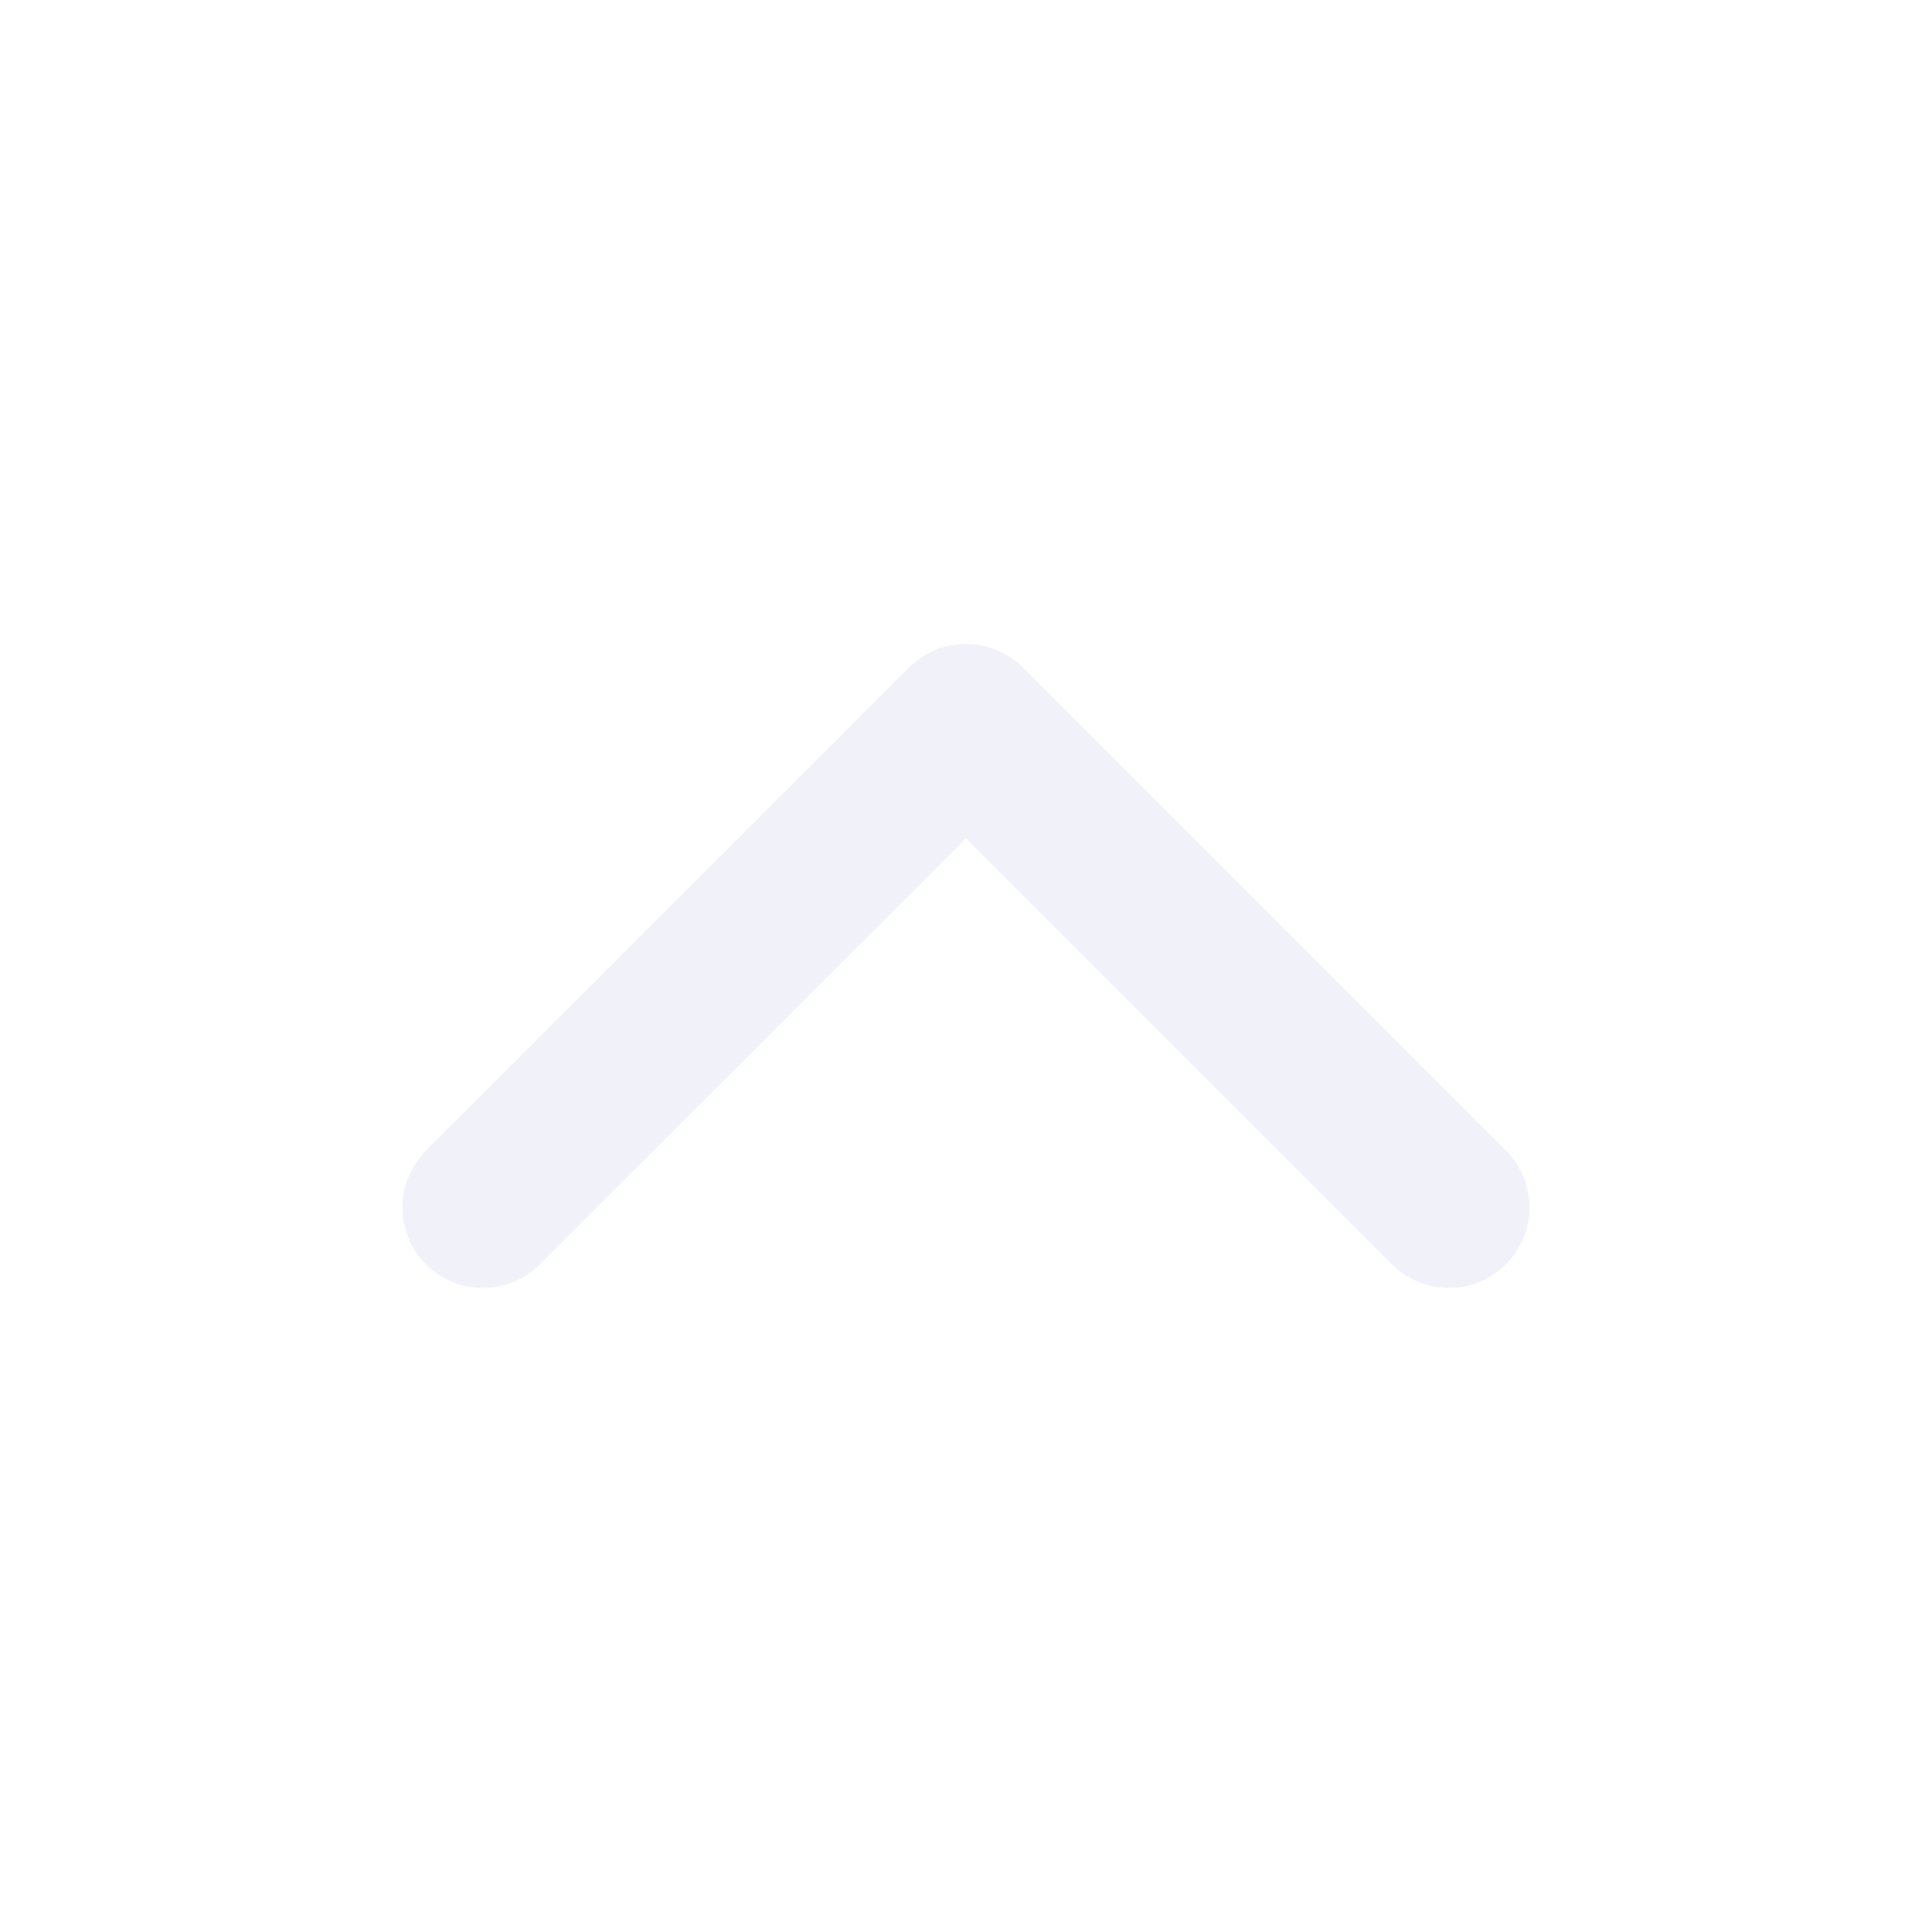
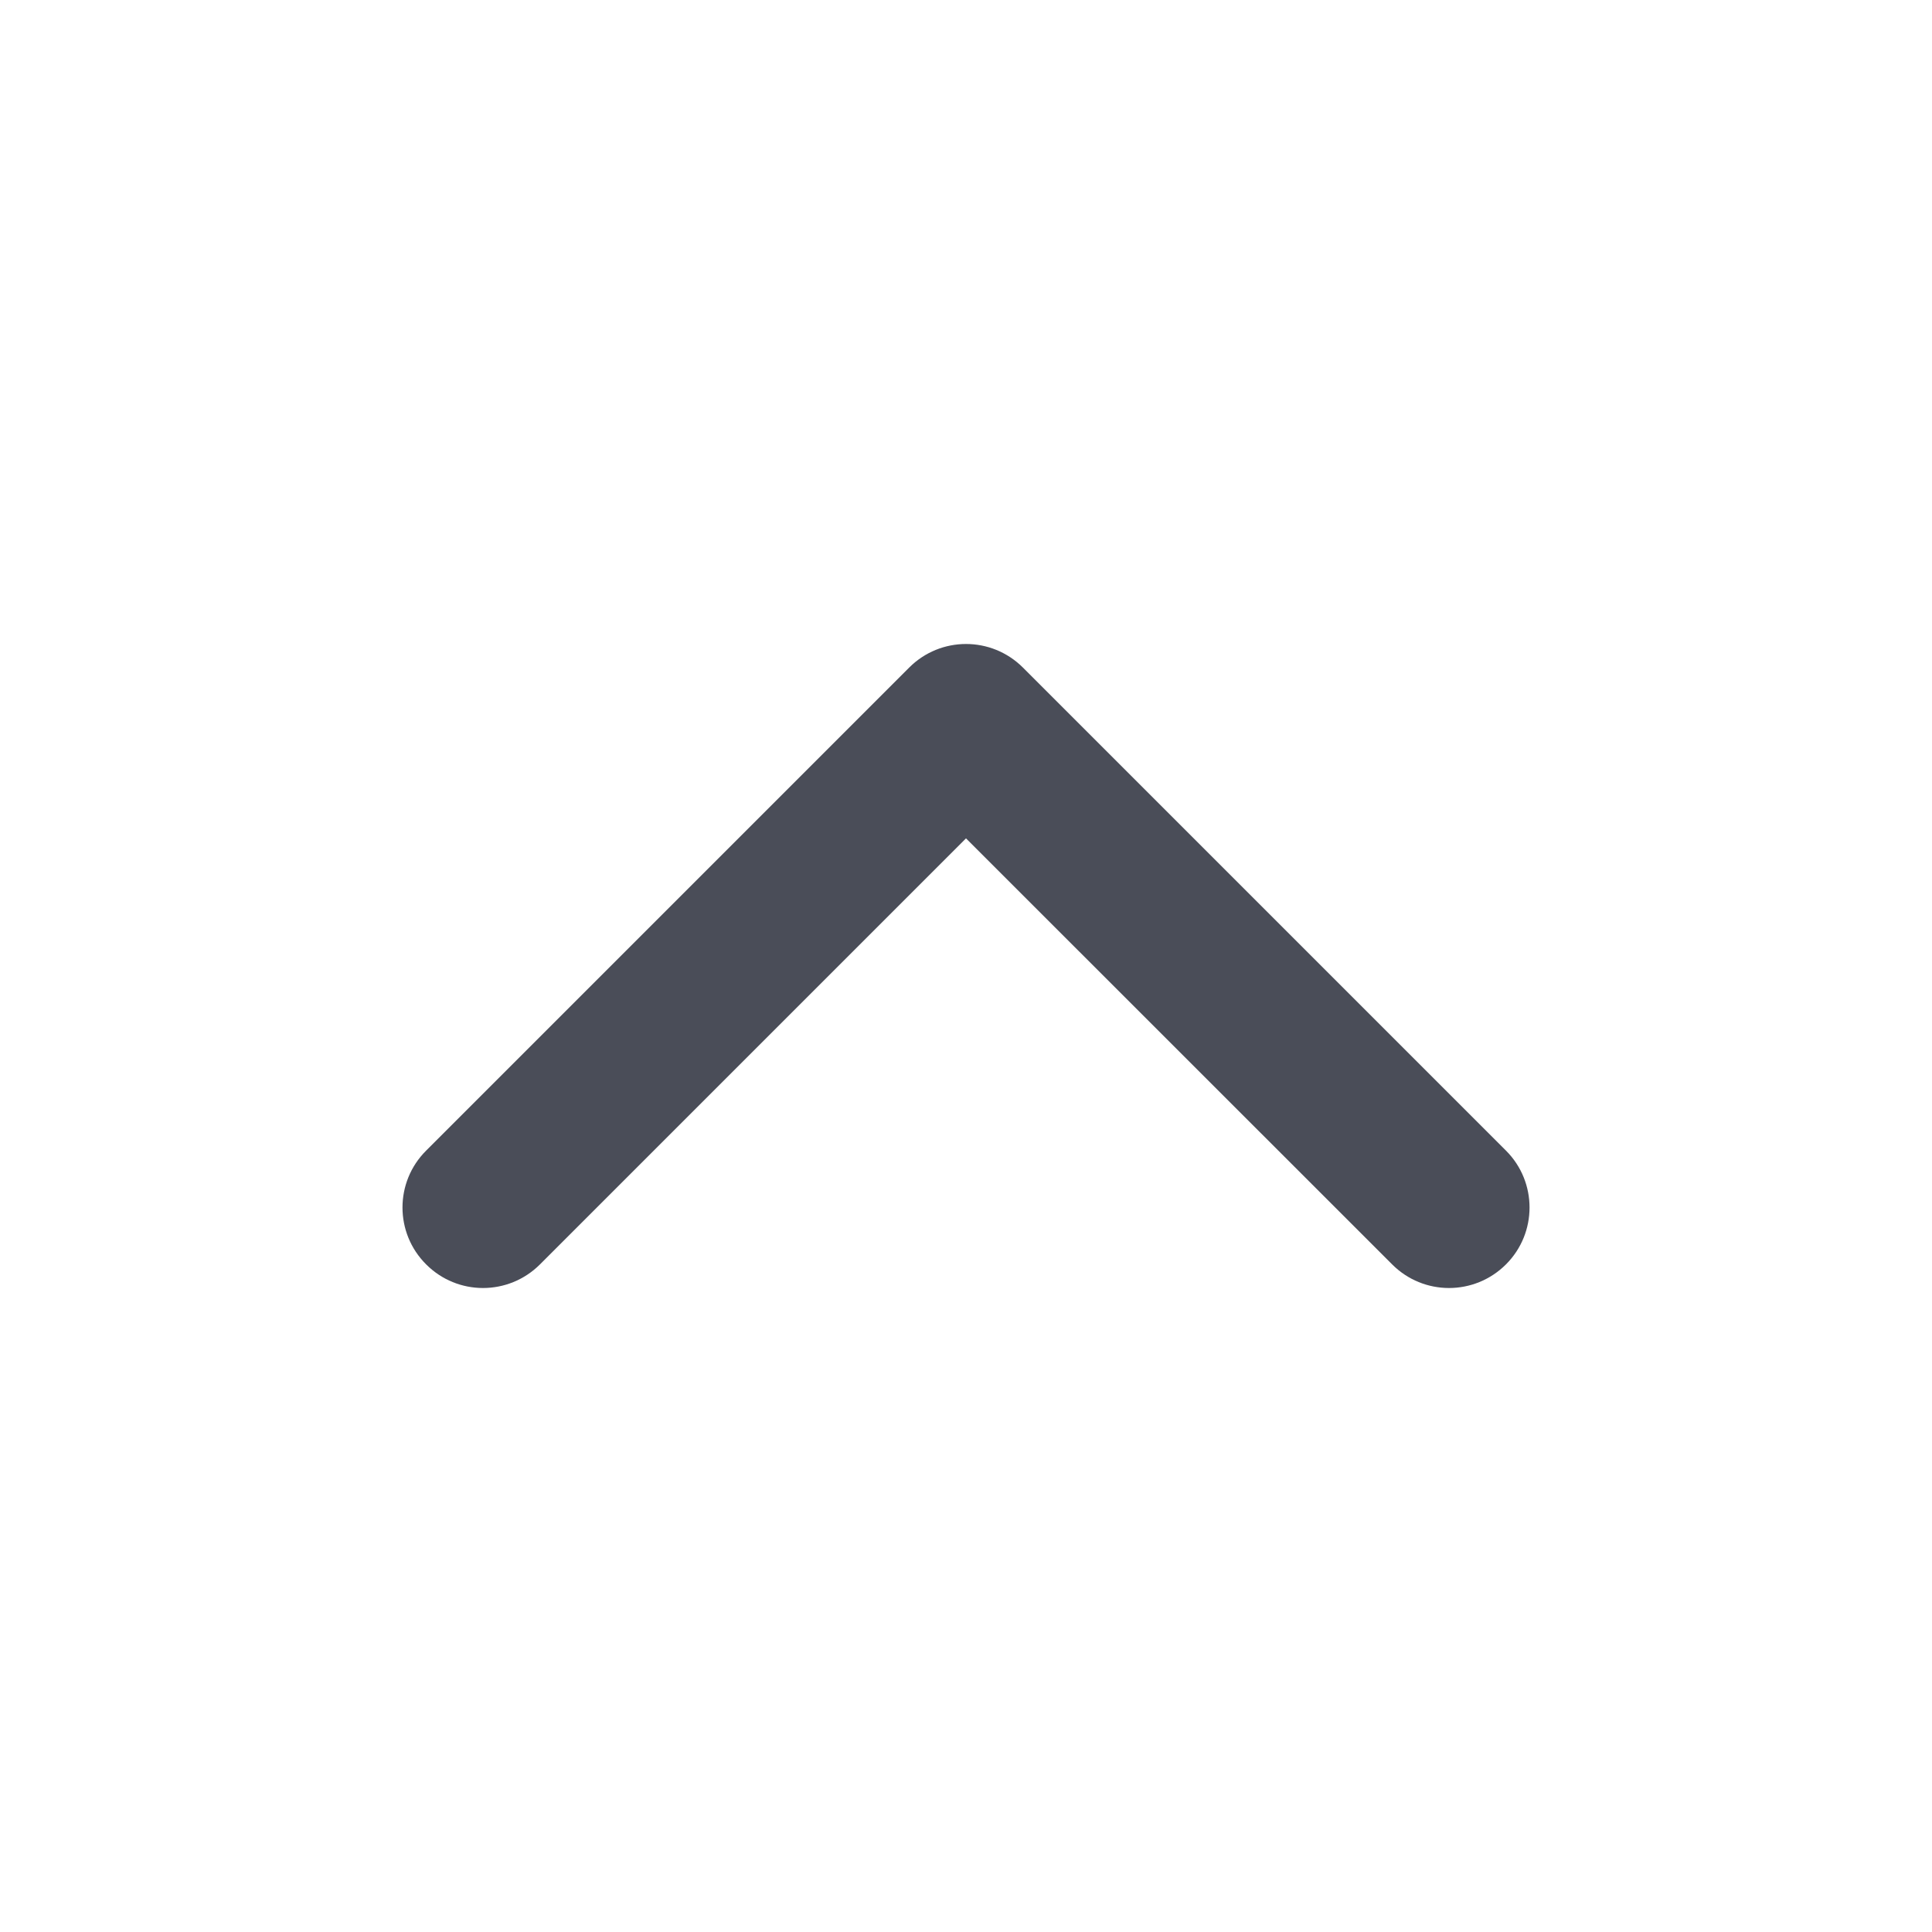
<svg xmlns="http://www.w3.org/2000/svg" width="16" height="16" viewBox="0 0 16 16" fill="none">
-   <path fill-rule="evenodd" clip-rule="evenodd" d="M3.528 10.471C3.268 10.211 3.268 9.789 3.528 9.528L7.528 5.528C7.789 5.268 8.211 5.268 8.471 5.528L12.471 9.528C12.732 9.789 12.732 10.211 12.471 10.471C12.211 10.732 11.789 10.732 11.528 10.471L8 6.943L4.471 10.471C4.211 10.732 3.789 10.732 3.528 10.471Z" fill="#F1F2F9" />
+   <path fill-rule="evenodd" clip-rule="evenodd" d="M3.529 10.471C3.268 10.211 3.268 9.789 3.529 9.529L7.529 5.529C7.789 5.268 8.211 5.268 8.472 5.529L12.472 9.529C12.732 9.789 12.732 10.211 12.472 10.471C12.211 10.732 11.789 10.732 11.529 10.471L8 6.943L4.472 10.471C4.211 10.732 3.789 10.732 3.529 10.471Z" fill="#4A4D58" />
</svg>
